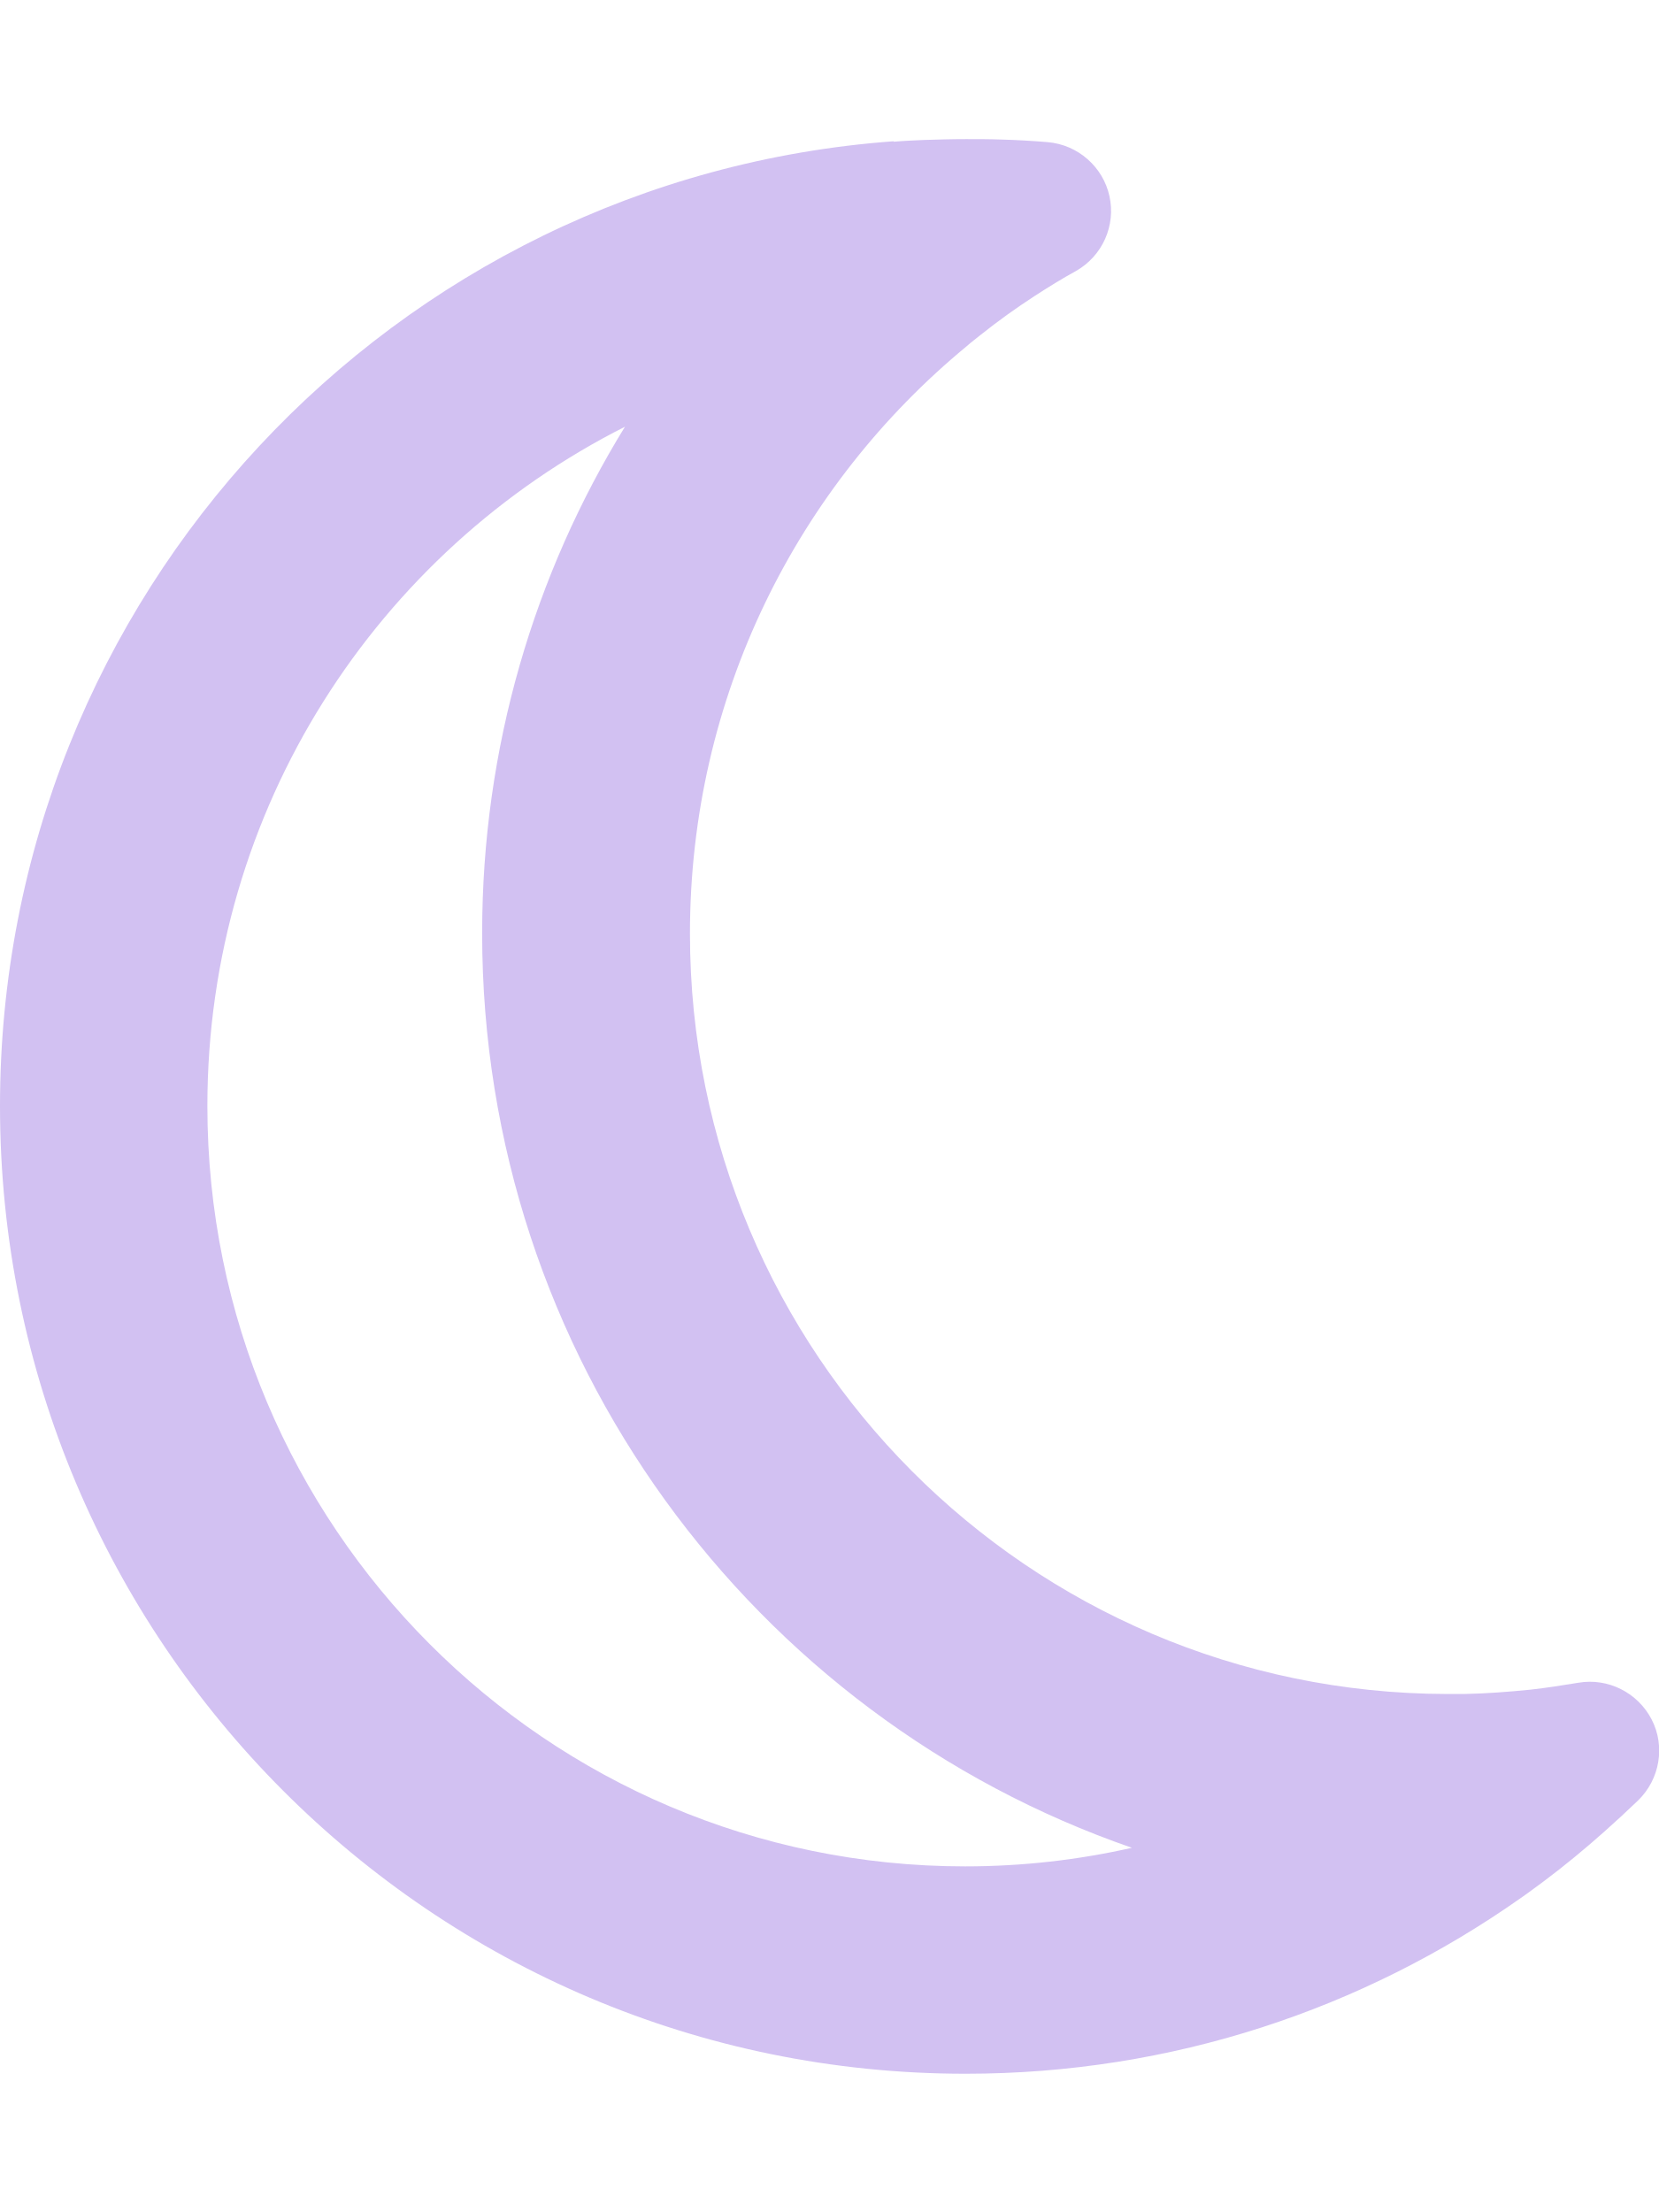
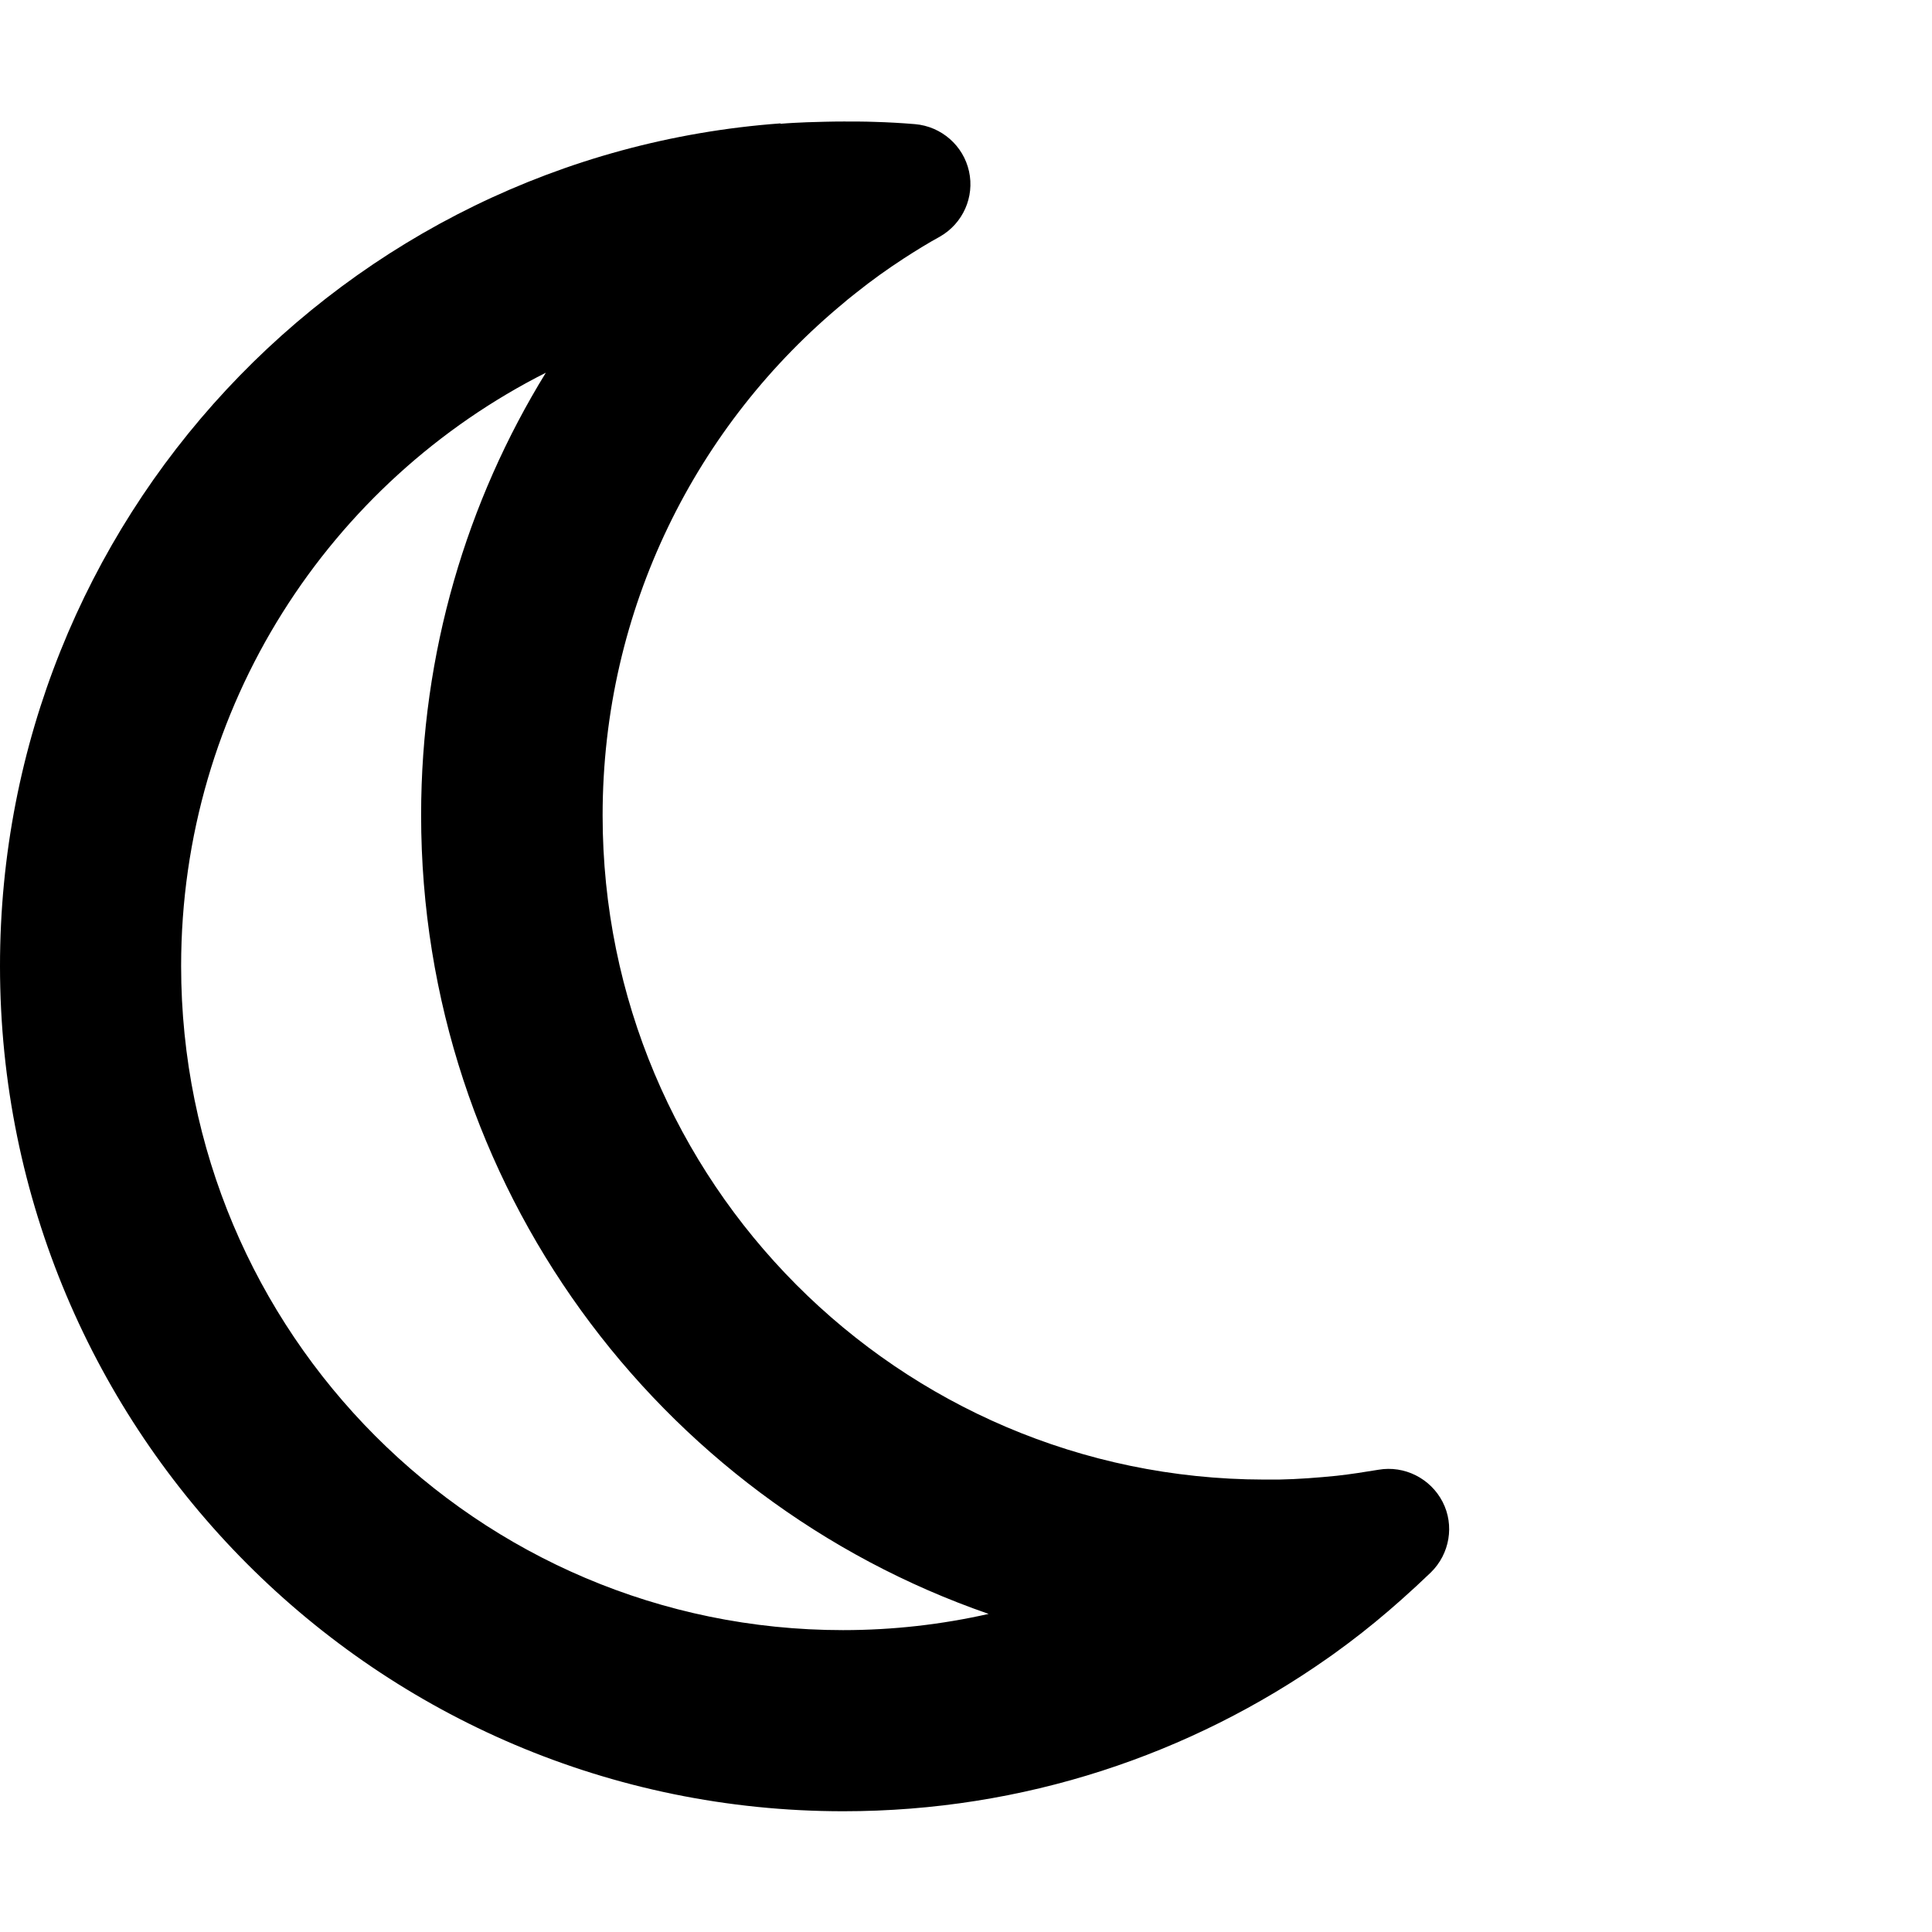
- <svg xmlns="http://www.w3.org/2000/svg" viewBox="0 0 384 512">
-   <path d="M144.7 98.7c-21 34.1-33.1 74.3-33.1 117.3c0 98 62.8 181.4 150.4 211.7c-12.4 2.8-25.3 4.3-38.6 4.3C126.6 432 48 353.3 48 256c0-68.9 39.4-128.4 96.8-157.3zm62.1-66C91.1 41.2 0 137.9 0 256C0 379.7 100 480 223.5 480c47.8 0 92-15 128.4-40.6c1.9-1.3 3.7-2.7 5.5-4c4.8-3.6 9.4-7.4 13.9-11.4c2.7-2.4 5.3-4.8 7.9-7.3c5-4.9 6.3-12.5 3.1-18.7s-10.1-9.7-17-8.5c-3.7 .6-7.4 1.2-11.1 1.6c-5 .5-10.1 .9-15.3 1c-1.2 0-2.5 0-3.7 0c-.1 0-.2 0-.3 0c-96.8-.2-175.2-78.9-175.2-176c0-54.8 24.9-103.7 64.1-136c1-.9 2.1-1.7 3.2-2.6c4-3.2 8.2-6.2 12.5-9c3.1-2 6.3-4 9.6-5.8c6.1-3.5 9.2-10.5 7.7-17.3s-7.3-11.9-14.3-12.5c-3.6-.3-7.1-.5-10.7-.6c-2.7-.1-5.5-.1-8.2-.1c-3.3 0-6.5 .1-9.8 .2c-2.3 .1-4.6 .2-6.9 .4z" fill="#d2c1f2" />
+ <svg xmlns="http://www.w3.org/2000/svg" viewBox="0 0 512 512" id="moon">
+   <path d="M144.7 98.7c-21 34.1-33.1 74.3-33.1 117.3c0 98 62.8 181.4 150.4 211.7c-12.4 2.8-25.3 4.3-38.6 4.3C126.6 432 48 353.3 48 256c0-68.9 39.4-128.4 96.8-157.3zm62.1-66C91.1 41.2 0 137.9 0 256C0 379.7 100 480 223.5 480c47.8 0 92-15 128.4-40.6c1.9-1.3 3.7-2.7 5.5-4c4.8-3.6 9.4-7.4 13.9-11.4c2.7-2.4 5.3-4.8 7.9-7.3c5-4.9 6.3-12.5 3.1-18.7s-10.1-9.7-17-8.5c-3.7 .6-7.4 1.2-11.1 1.6c-5 .5-10.1 .9-15.3 1c-1.2 0-2.5 0-3.7 0c-.1 0-.2 0-.3 0c-96.8-.2-175.2-78.9-175.2-176c0-54.8 24.9-103.7 64.1-136c1-.9 2.1-1.7 3.2-2.6c4-3.2 8.2-6.2 12.5-9c3.1-2 6.3-4 9.6-5.8c6.1-3.5 9.2-10.5 7.7-17.3s-7.3-11.9-14.3-12.5c-3.6-.3-7.1-.5-10.7-.6c-2.7-.1-5.5-.1-8.2-.1c-3.3 0-6.5 .1-9.8 .2c-2.3 .1-4.6 .2-6.9 .4z" fill="#000" />
</svg>
